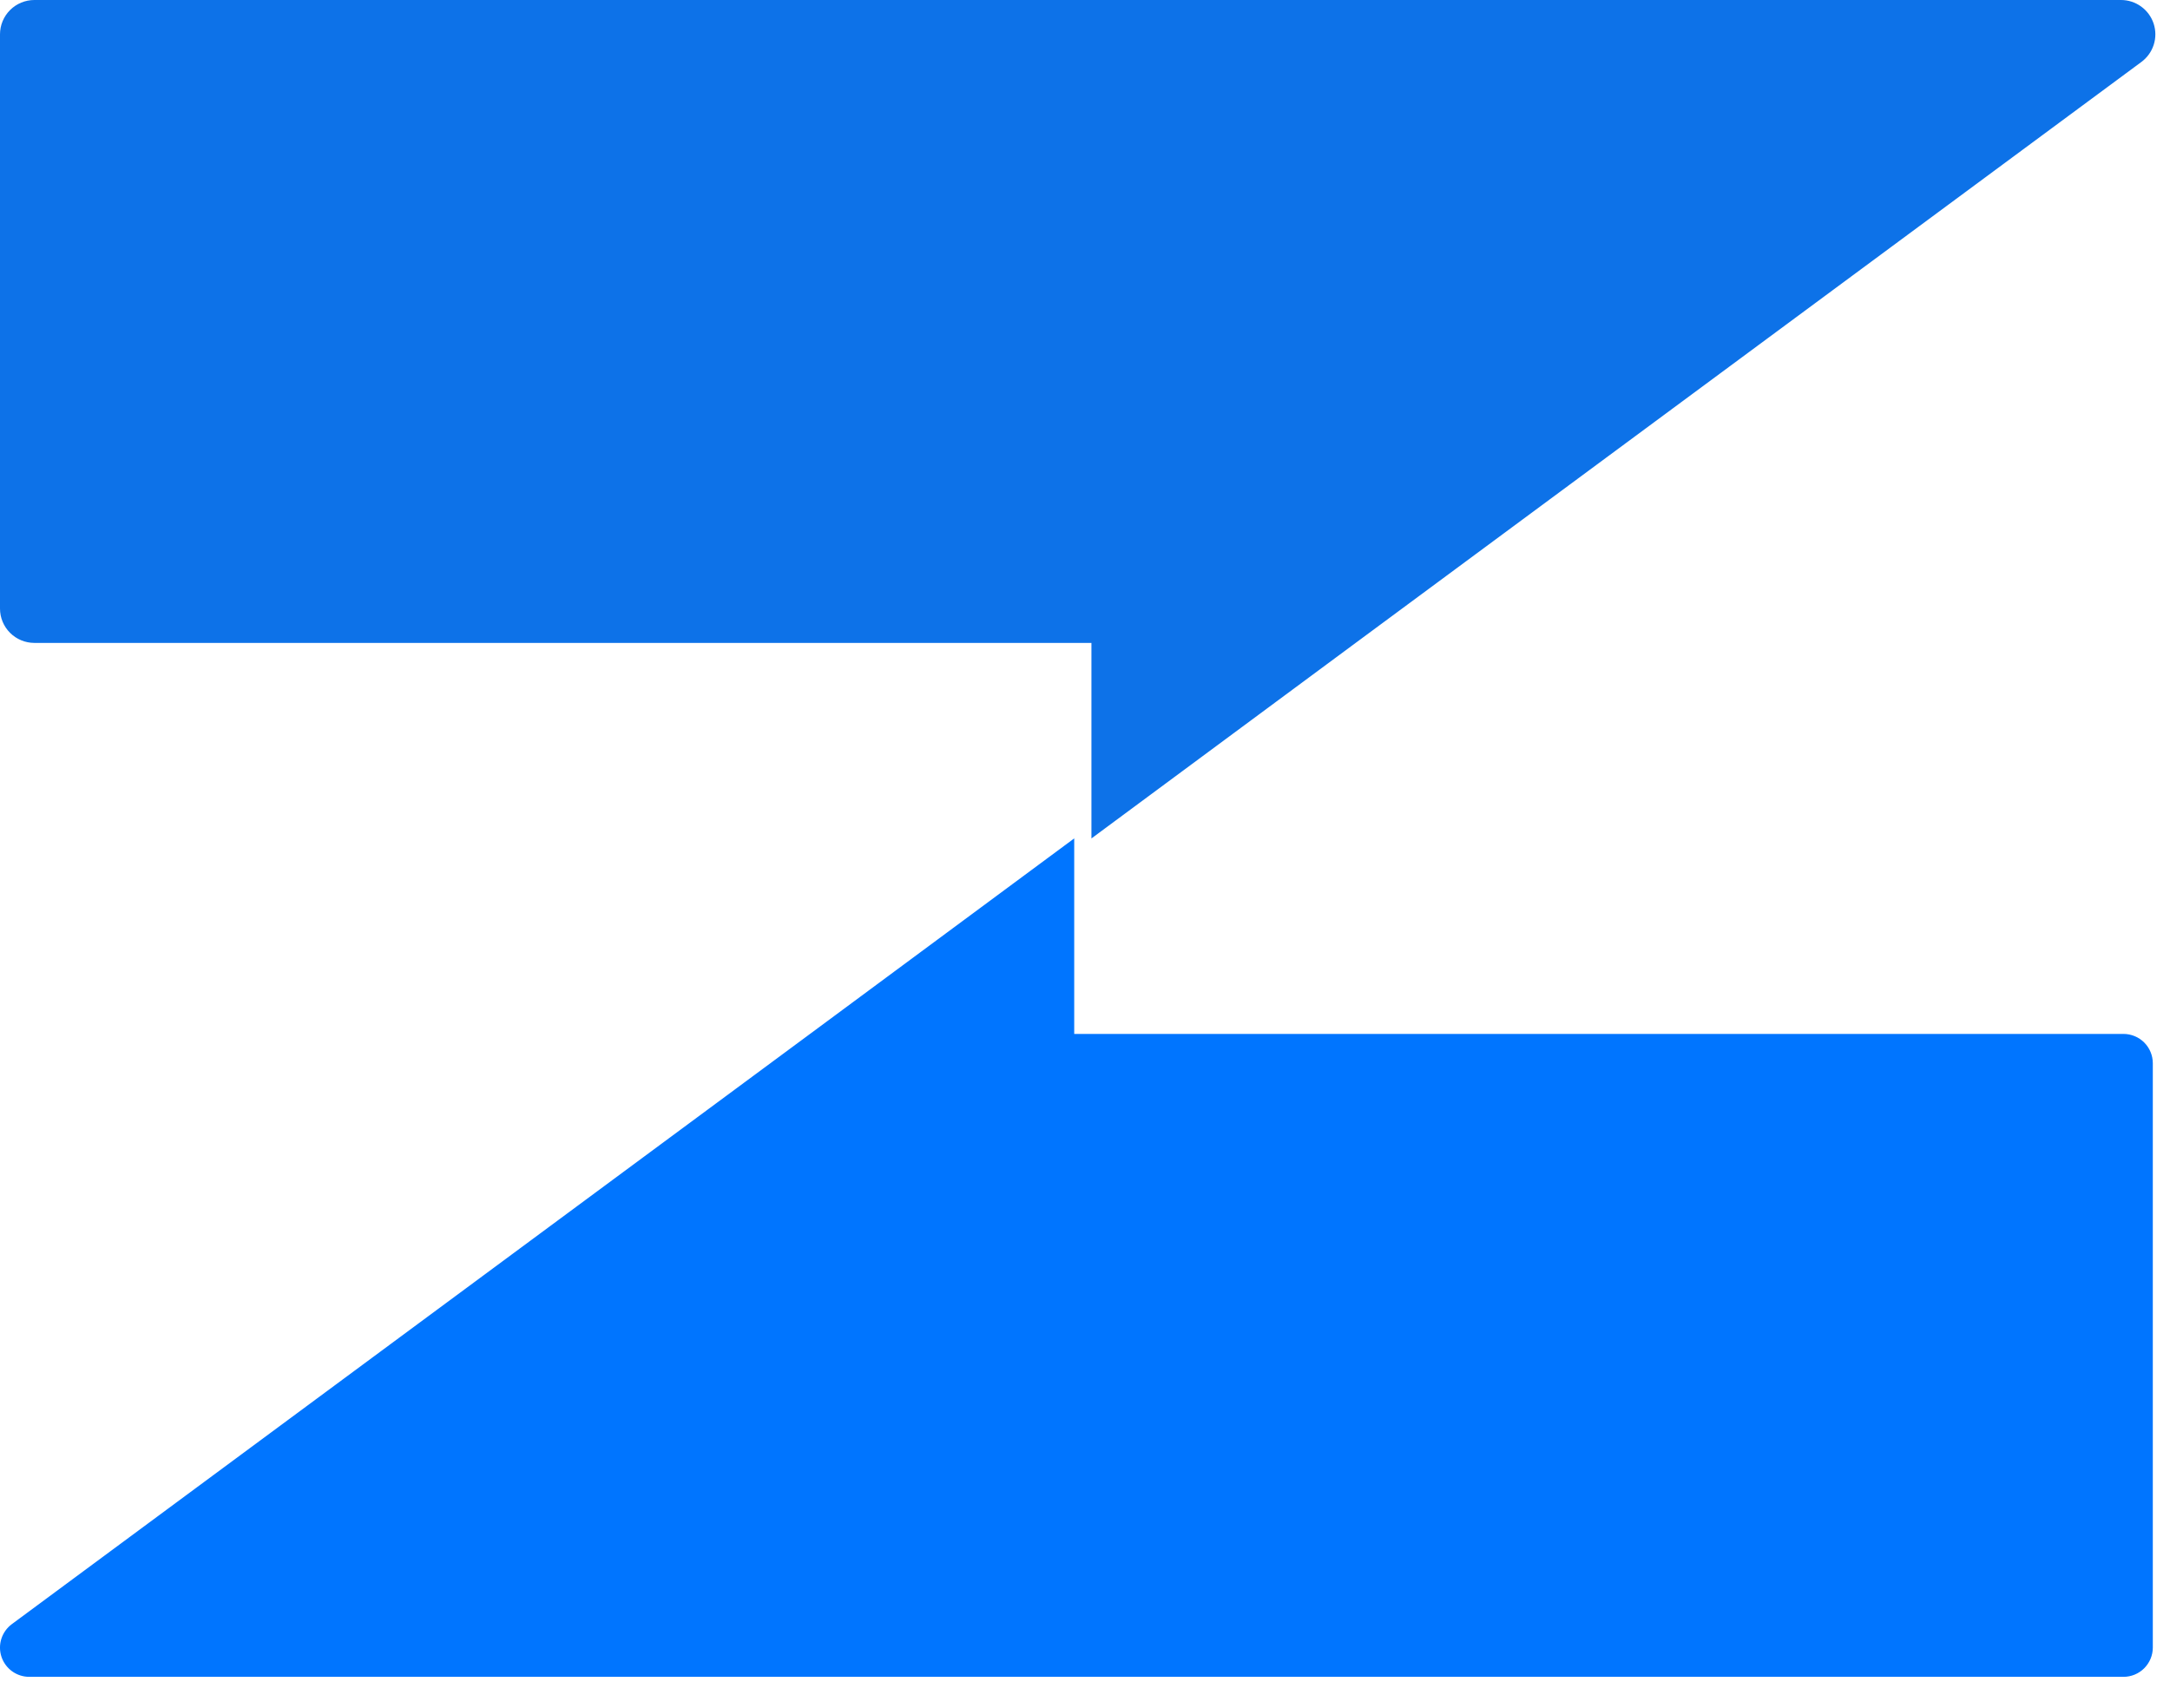
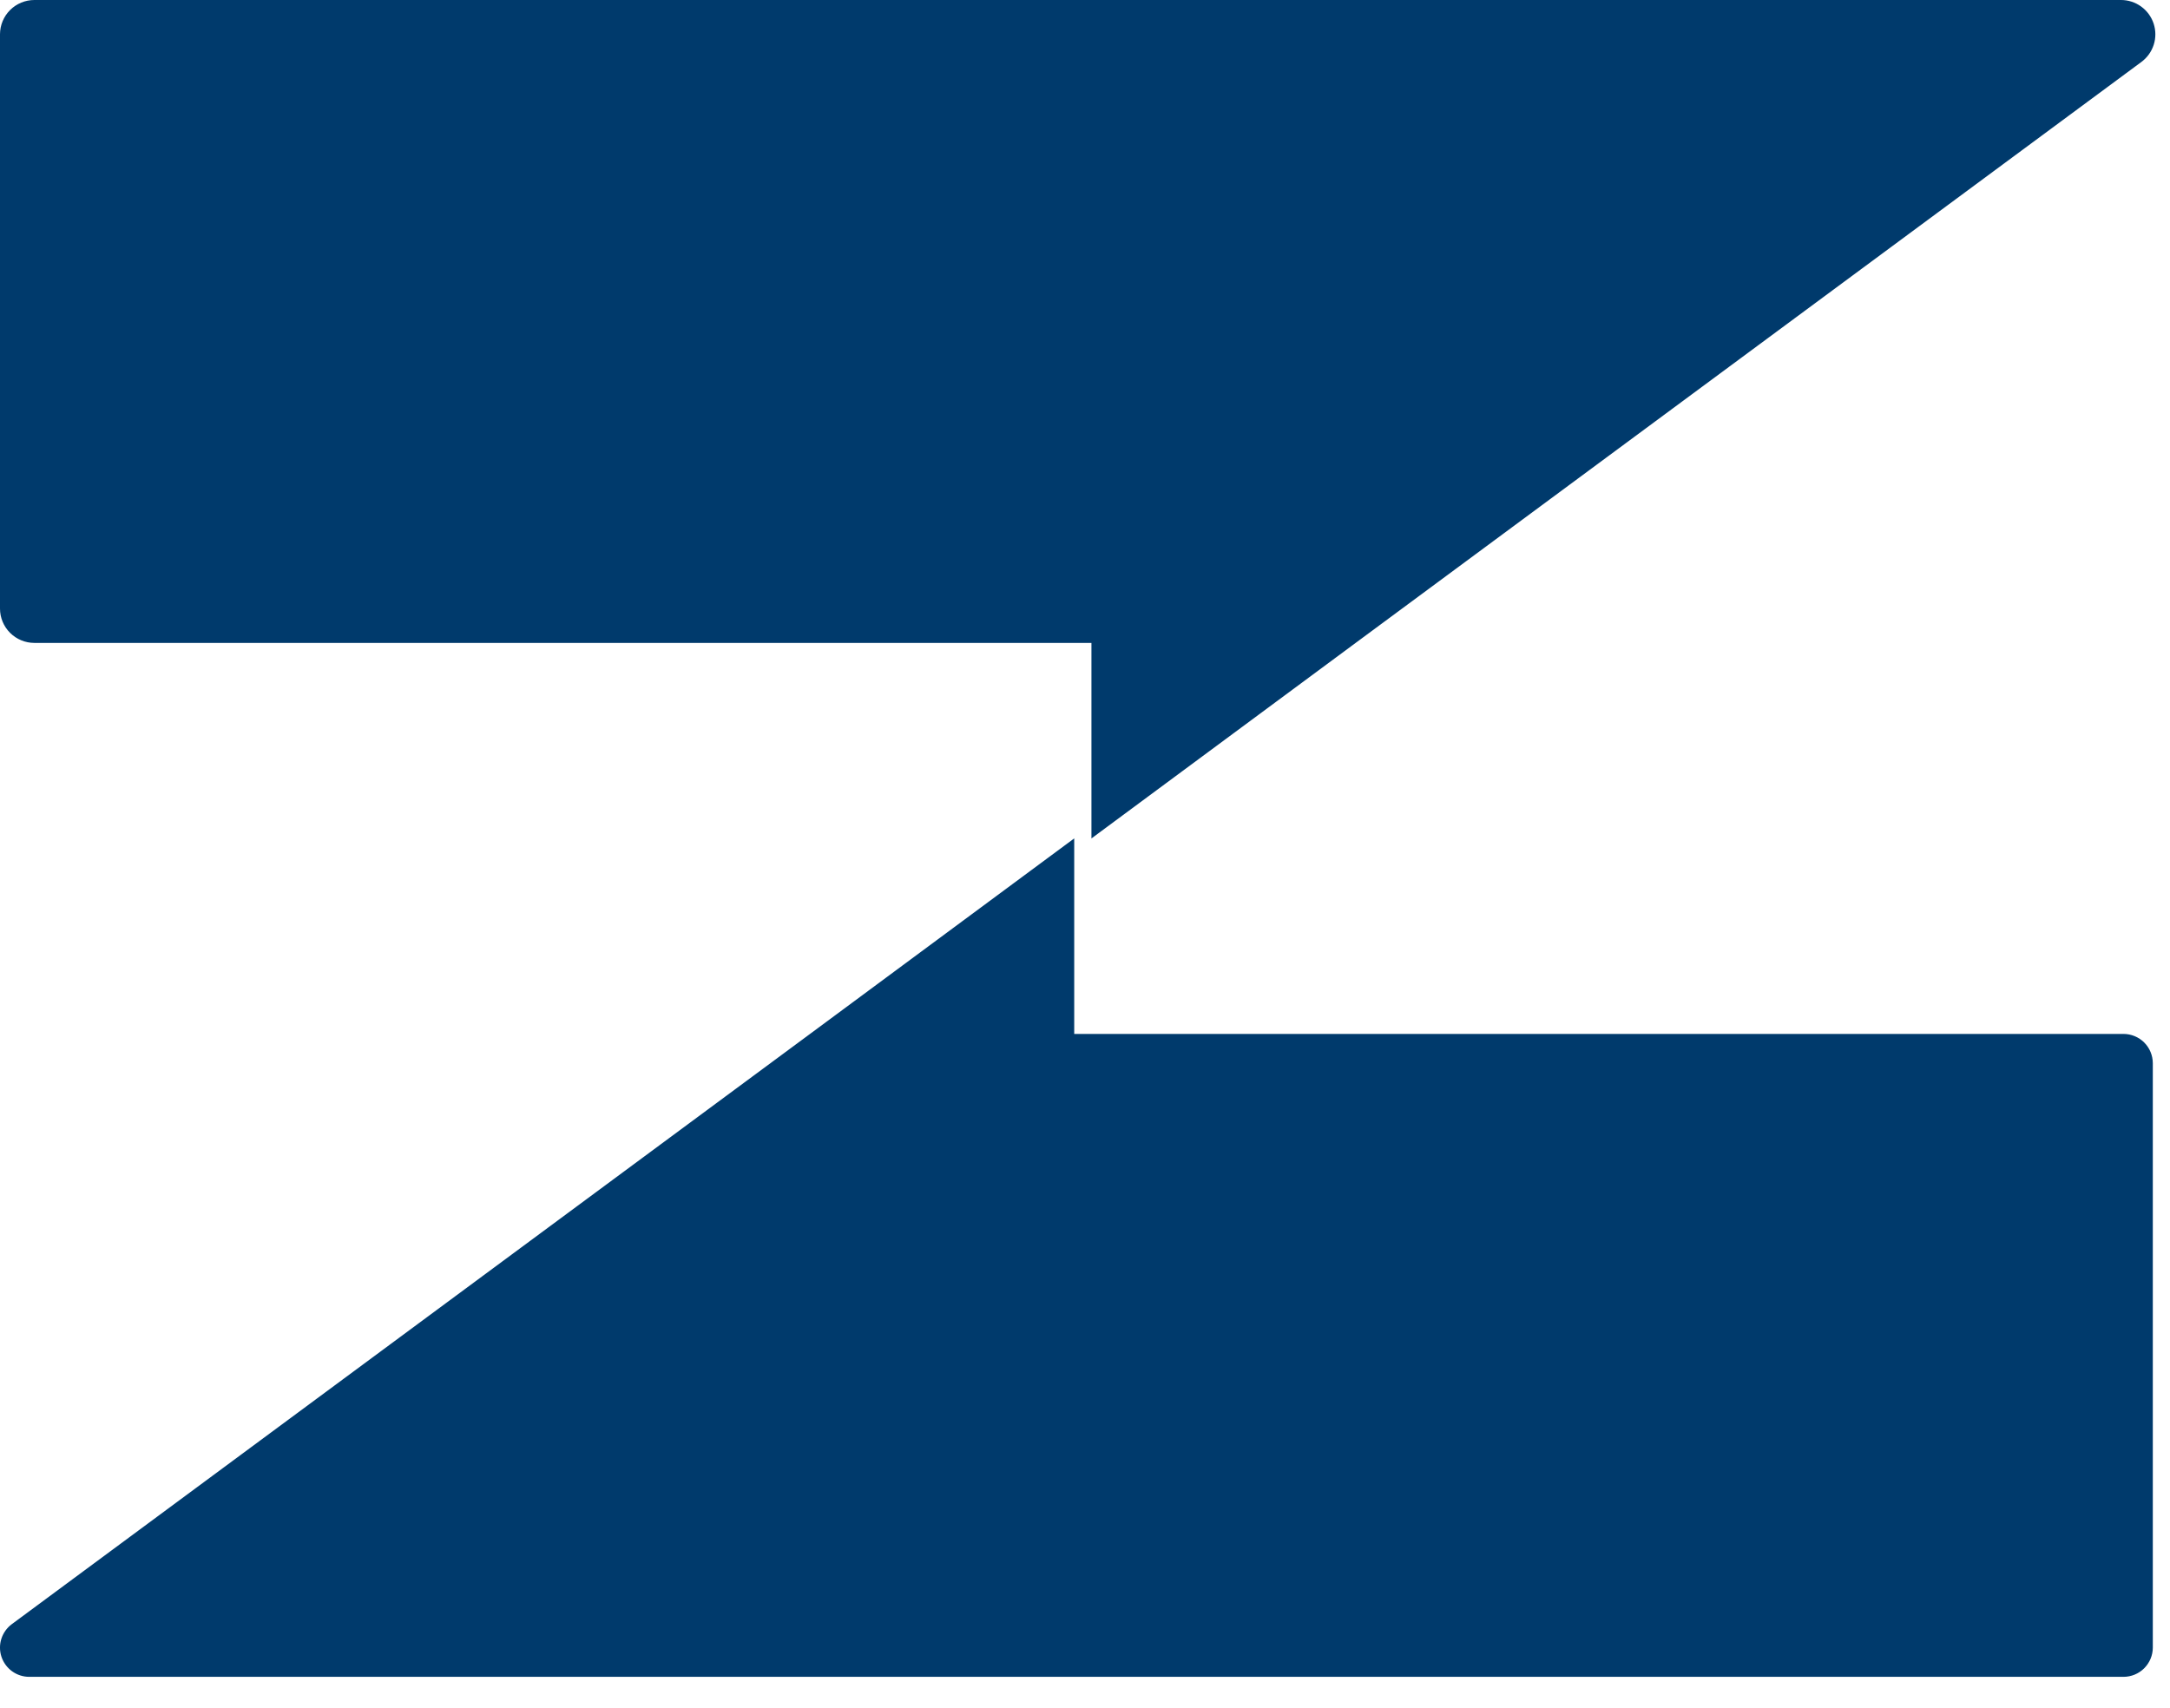
<svg xmlns="http://www.w3.org/2000/svg" version="1.1" width="61" height="48">
  <svg width="61" height="48" viewBox="0 0 61 48" fill="none">
-     <path d="M59.623 5.47211e-10C59.826 -6.83588e-06 60.024 0.064 60.188 0.183C60.353 0.302 60.476 0.47 60.54 0.663C60.603 0.856 60.605 1.064 60.543 1.257C60.481 1.451 60.36 1.62 60.197 1.741L38.108 18.075L30.681 23.572V18.075H0.966C0.71 18.075 0.464 17.973 0.283 17.792C0.102 17.611 0 17.366 0 17.11L0 0.965C0 0.709 0.102 0.464 0.283 0.283C0.464 0.102 0.71 5.47208e-10 0.966 5.47211e-10H59.623Z" fill="#0D72E8" />
-     <path d="M0.821 47.143C0.648 47.143 0.48 47.088 0.34 46.987C0.2 46.886 0.096 46.743 0.041 46.579C-0.013 46.415 -0.014 46.238 0.038 46.074C0.091 45.909 0.193 45.765 0.332 45.662L22.77 29.068L30.197 23.571V29.068H59.695C59.913 29.069 60.121 29.156 60.275 29.309C60.429 29.463 60.516 29.672 60.517 29.89V46.322C60.516 46.539 60.429 46.748 60.275 46.902C60.121 47.056 59.913 47.142 59.695 47.143H0.821Z" fill="#0075FF" />
+     <path d="M59.623 5.47211e-10C59.826 -6.83588e-06 60.024 0.064 60.188 0.183C60.353 0.302 60.476 0.47 60.54 0.663C60.603 0.856 60.605 1.064 60.543 1.257C60.481 1.451 60.36 1.62 60.197 1.741L38.108 18.075L30.681 23.572V18.075H0.966C0.71 18.075 0.464 17.973 0.283 17.792C0.102 17.611 0 17.366 0 17.11L0 0.965C0 0.709 0.102 0.464 0.283 0.283C0.464 0.102 0.71 5.47208e-10 0.966 5.47211e-10H59.623Z" fill="#003A6C" />
+     <path d="M0.821 47.143C0.648 47.143 0.48 47.088 0.34 46.987C0.2 46.886 0.096 46.743 0.041 46.579C-0.013 46.415 -0.014 46.238 0.038 46.074C0.091 45.909 0.193 45.765 0.332 45.662L22.77 29.068L30.197 23.571V29.068H59.695C59.913 29.069 60.121 29.156 60.275 29.309C60.429 29.463 60.516 29.672 60.517 29.89V46.322C60.516 46.539 60.429 46.748 60.275 46.902C60.121 47.056 59.913 47.142 59.695 47.143H0.821Z" fill="#003A6C" />
  </svg>
  <style>@media (prefers-color-scheme: light) { :root { filter: none; } }
</style>
</svg>
